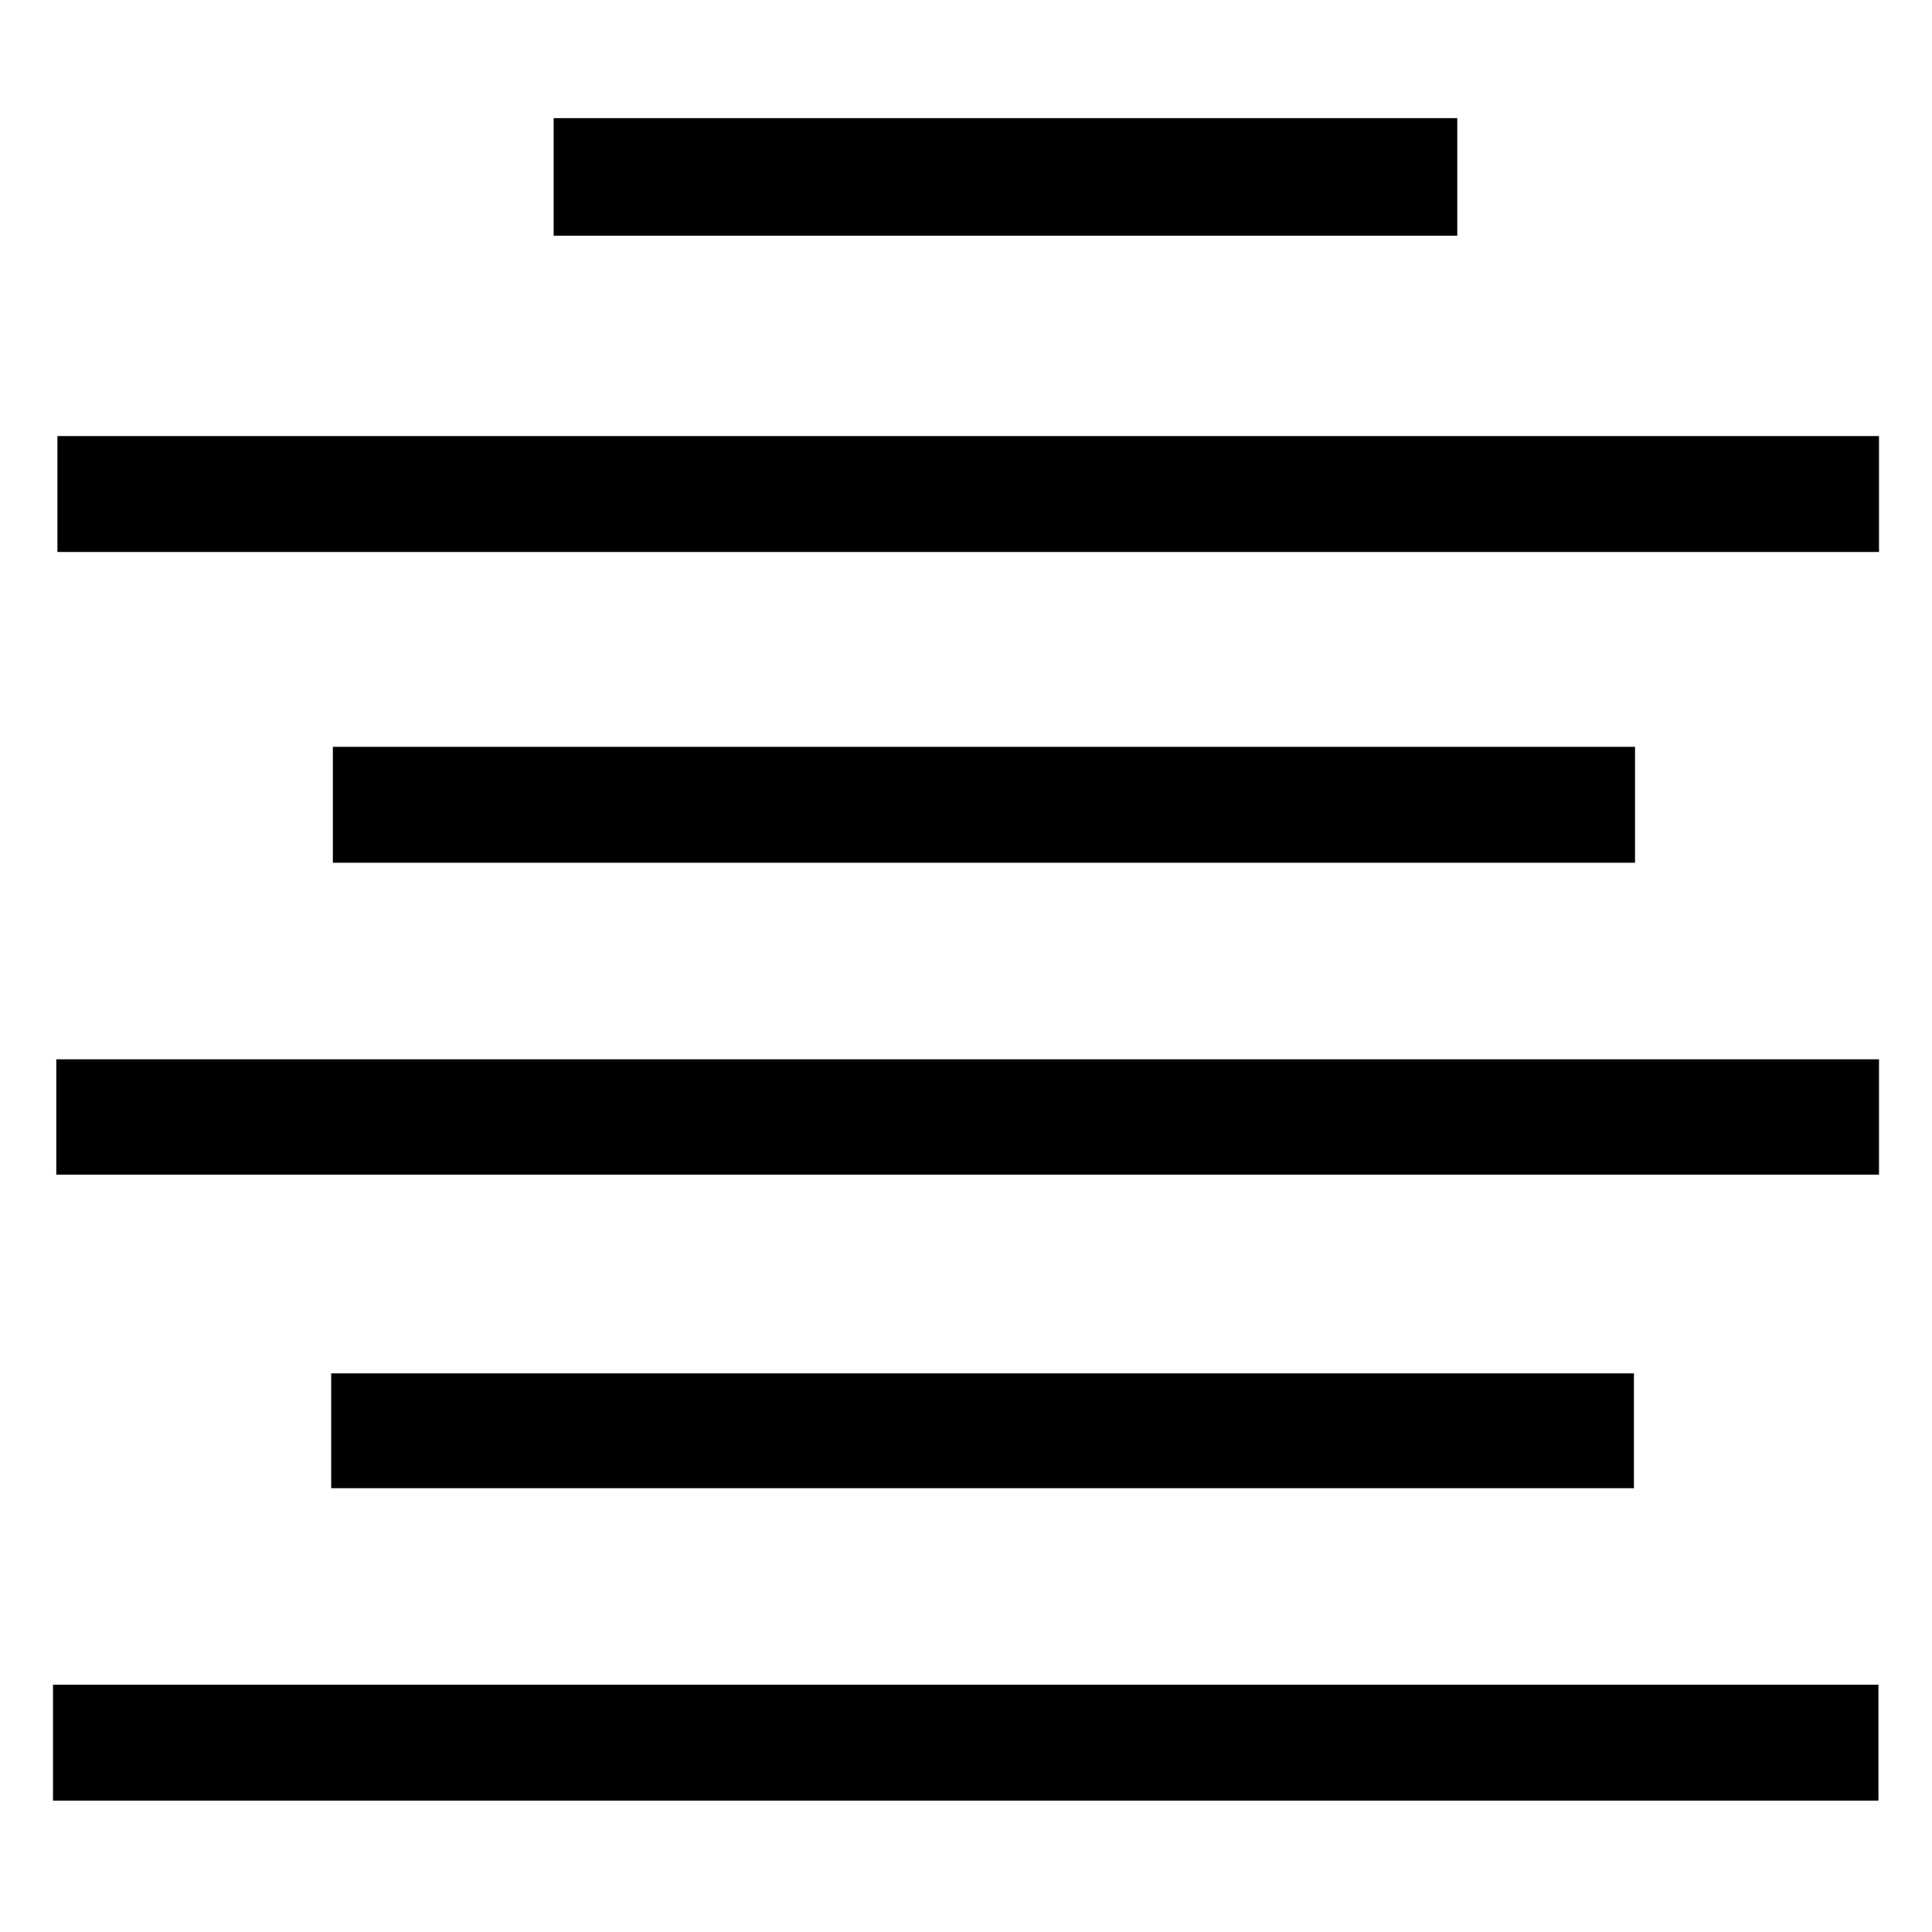
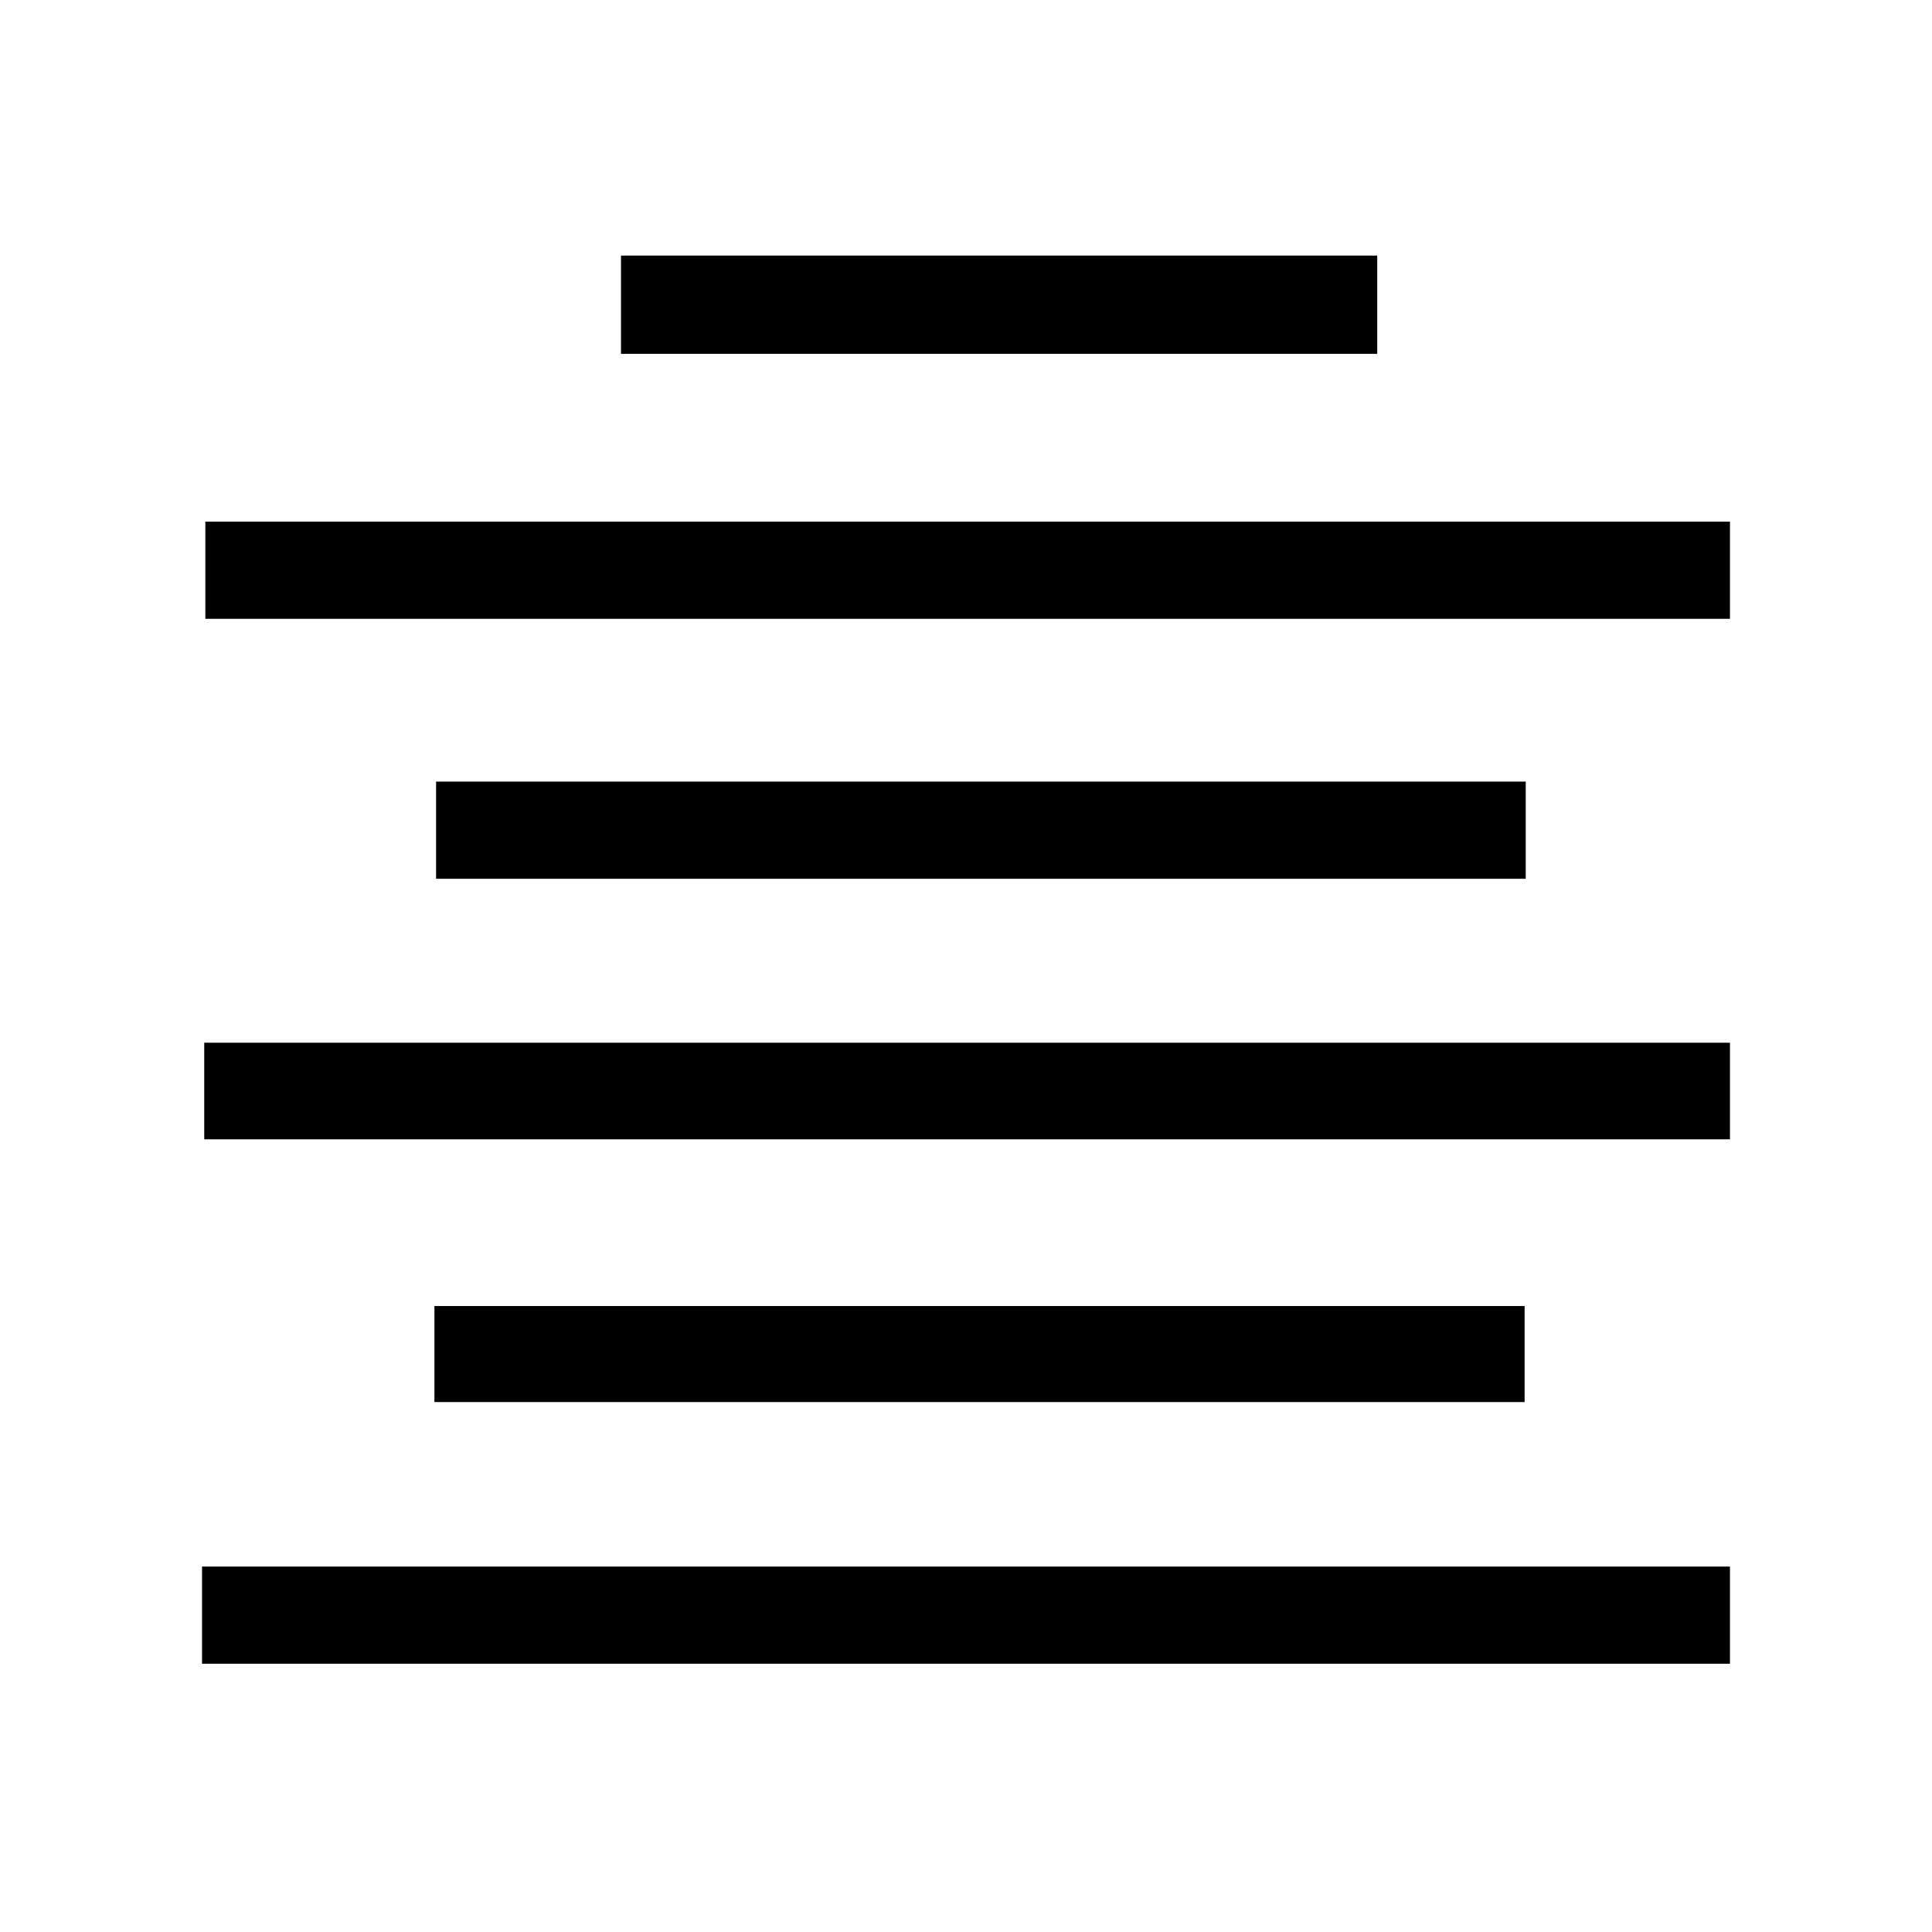
<svg xmlns="http://www.w3.org/2000/svg" version="1.1" id="Capa_1" x="0px" y="0px" viewBox="0 0 350 350" style="enable-background:new 0 0 350 350;" xml:space="preserve">
  <g id="piIHoQ_1_">
    <g>
-       <path d="M340.3,305.2c0,7.1,0,13.7,0,21c-110,0-219.8,0-330.7,0c0-3.6,0-7.1,0-10.6c0-3.3,0-6.6,0-10.4    C120.1,305.2,229.7,305.2,340.3,305.2z" />
-       <path d="M340.4,79c0,7.2,0,13.8,0,21c-110,0-219.7,0-330,0c0-6.8,0-13.6,0-21C120.1,79,229.7,79,340.4,79z" />
-       <path d="M340.4,191.9c0,7,0,13.6,0,20.9c-109.9,0-219.7,0-330.2,0c0-6.8,0-13.6,0-20.9C120.2,191.9,230.1,191.9,340.4,191.9z" />
-       <path d="M296.2,135.3c0,7.3,0,13.9,0,21c-78.7,0-157,0-235.9,0c0-6.9,0-13.7,0-21C138.8,135.3,217.1,135.3,296.2,135.3z" />
-       <path d="M60,269.6c0-7,0-13.6,0-20.8c78.6,0,157,0,236,0c0,6.6,0,13.5,0,20.8C217.7,269.6,139.3,269.6,60,269.6z" />
-       <path d="M264,42.7c-54.8,0-108.9,0-163.7,0c0-7,0-13.8,0-21.3c224.3,0,278.8,0,163.7,0C264,28.5,264,35.5,264,42.7z" />
+       <path d="M313.4,283.8c0,5.9,0,11.5,0,17.6c-92.1,0-184,0-276.8,0c0-3,0-5.9,0-8.9c0-2.8,0-5.5,0-8.7    C129,283.8,220.8,283.8,313.4,283.8z" />
+       <path d="M313.4,94.5c0,6,0,11.6,0,17.6c-92.1,0-183.9,0-276.2,0c0-5.7,0-11.4,0-17.6C129,94.5,220.8,94.5,313.4,94.5z" />
+       <path d="M313.4,188.9c0,5.9,0,11.4,0,17.5c-92,0-183.9,0-276.4,0c0-5.7,0-11.4,0-17.5C129.1,188.9,221.1,188.9,313.4,188.9z" />
+       <path d="M276.4,141.6c0,6.1,0,11.6,0,17.6c-65.9,0-131.4,0-197.4,0c0-5.8,0-11.5,0-17.6C144.7,141.6,210.2,141.6,276.4,141.6z" />
+       <path d="M78.7,254c0-5.9,0-11.4,0-17.4c65.8,0,131.4,0,197.5,0c0,5.5,0,11.3,0,17.4C210.7,254,145.1,254,78.7,254z" />
+       <path d="M249.5,64.1c-45.9,0-91.1,0-137,0c0-5.9,0-11.6,0-17.8c187.7,0,233.4,0,137,0C249.5,52.2,249.5,58,249.5,64.1z" />
    </g>
  </g>
</svg>
